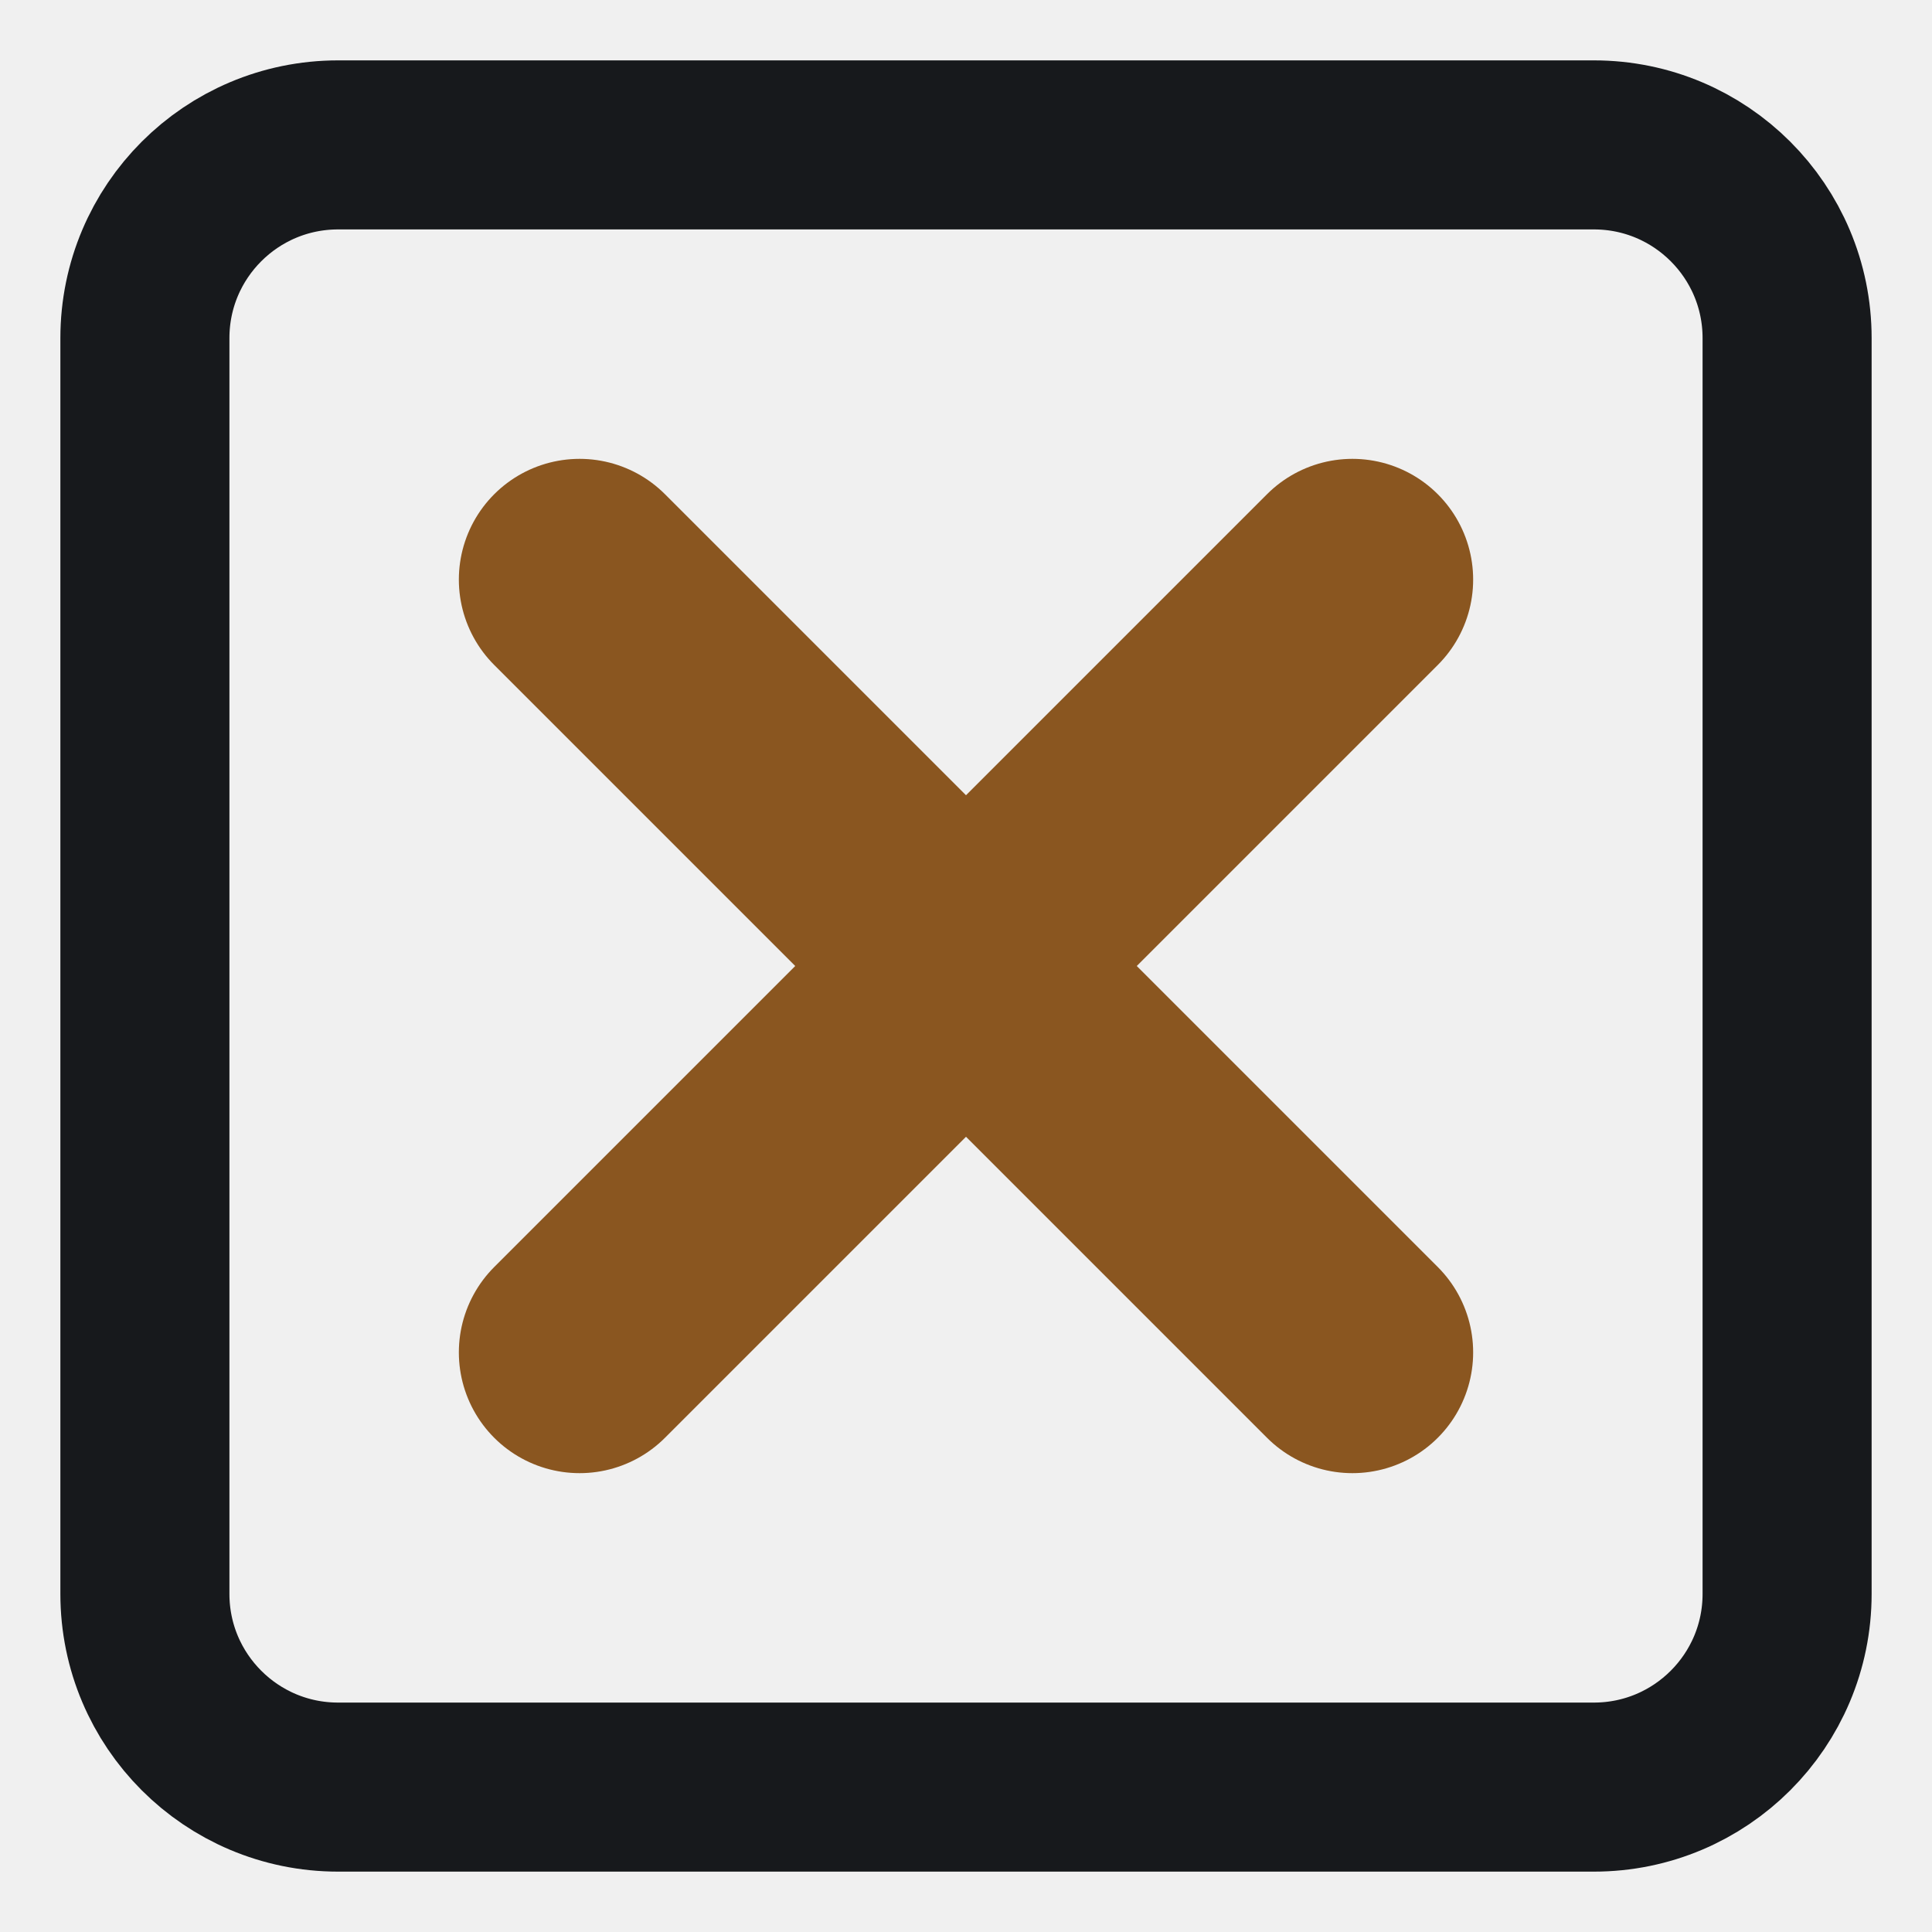
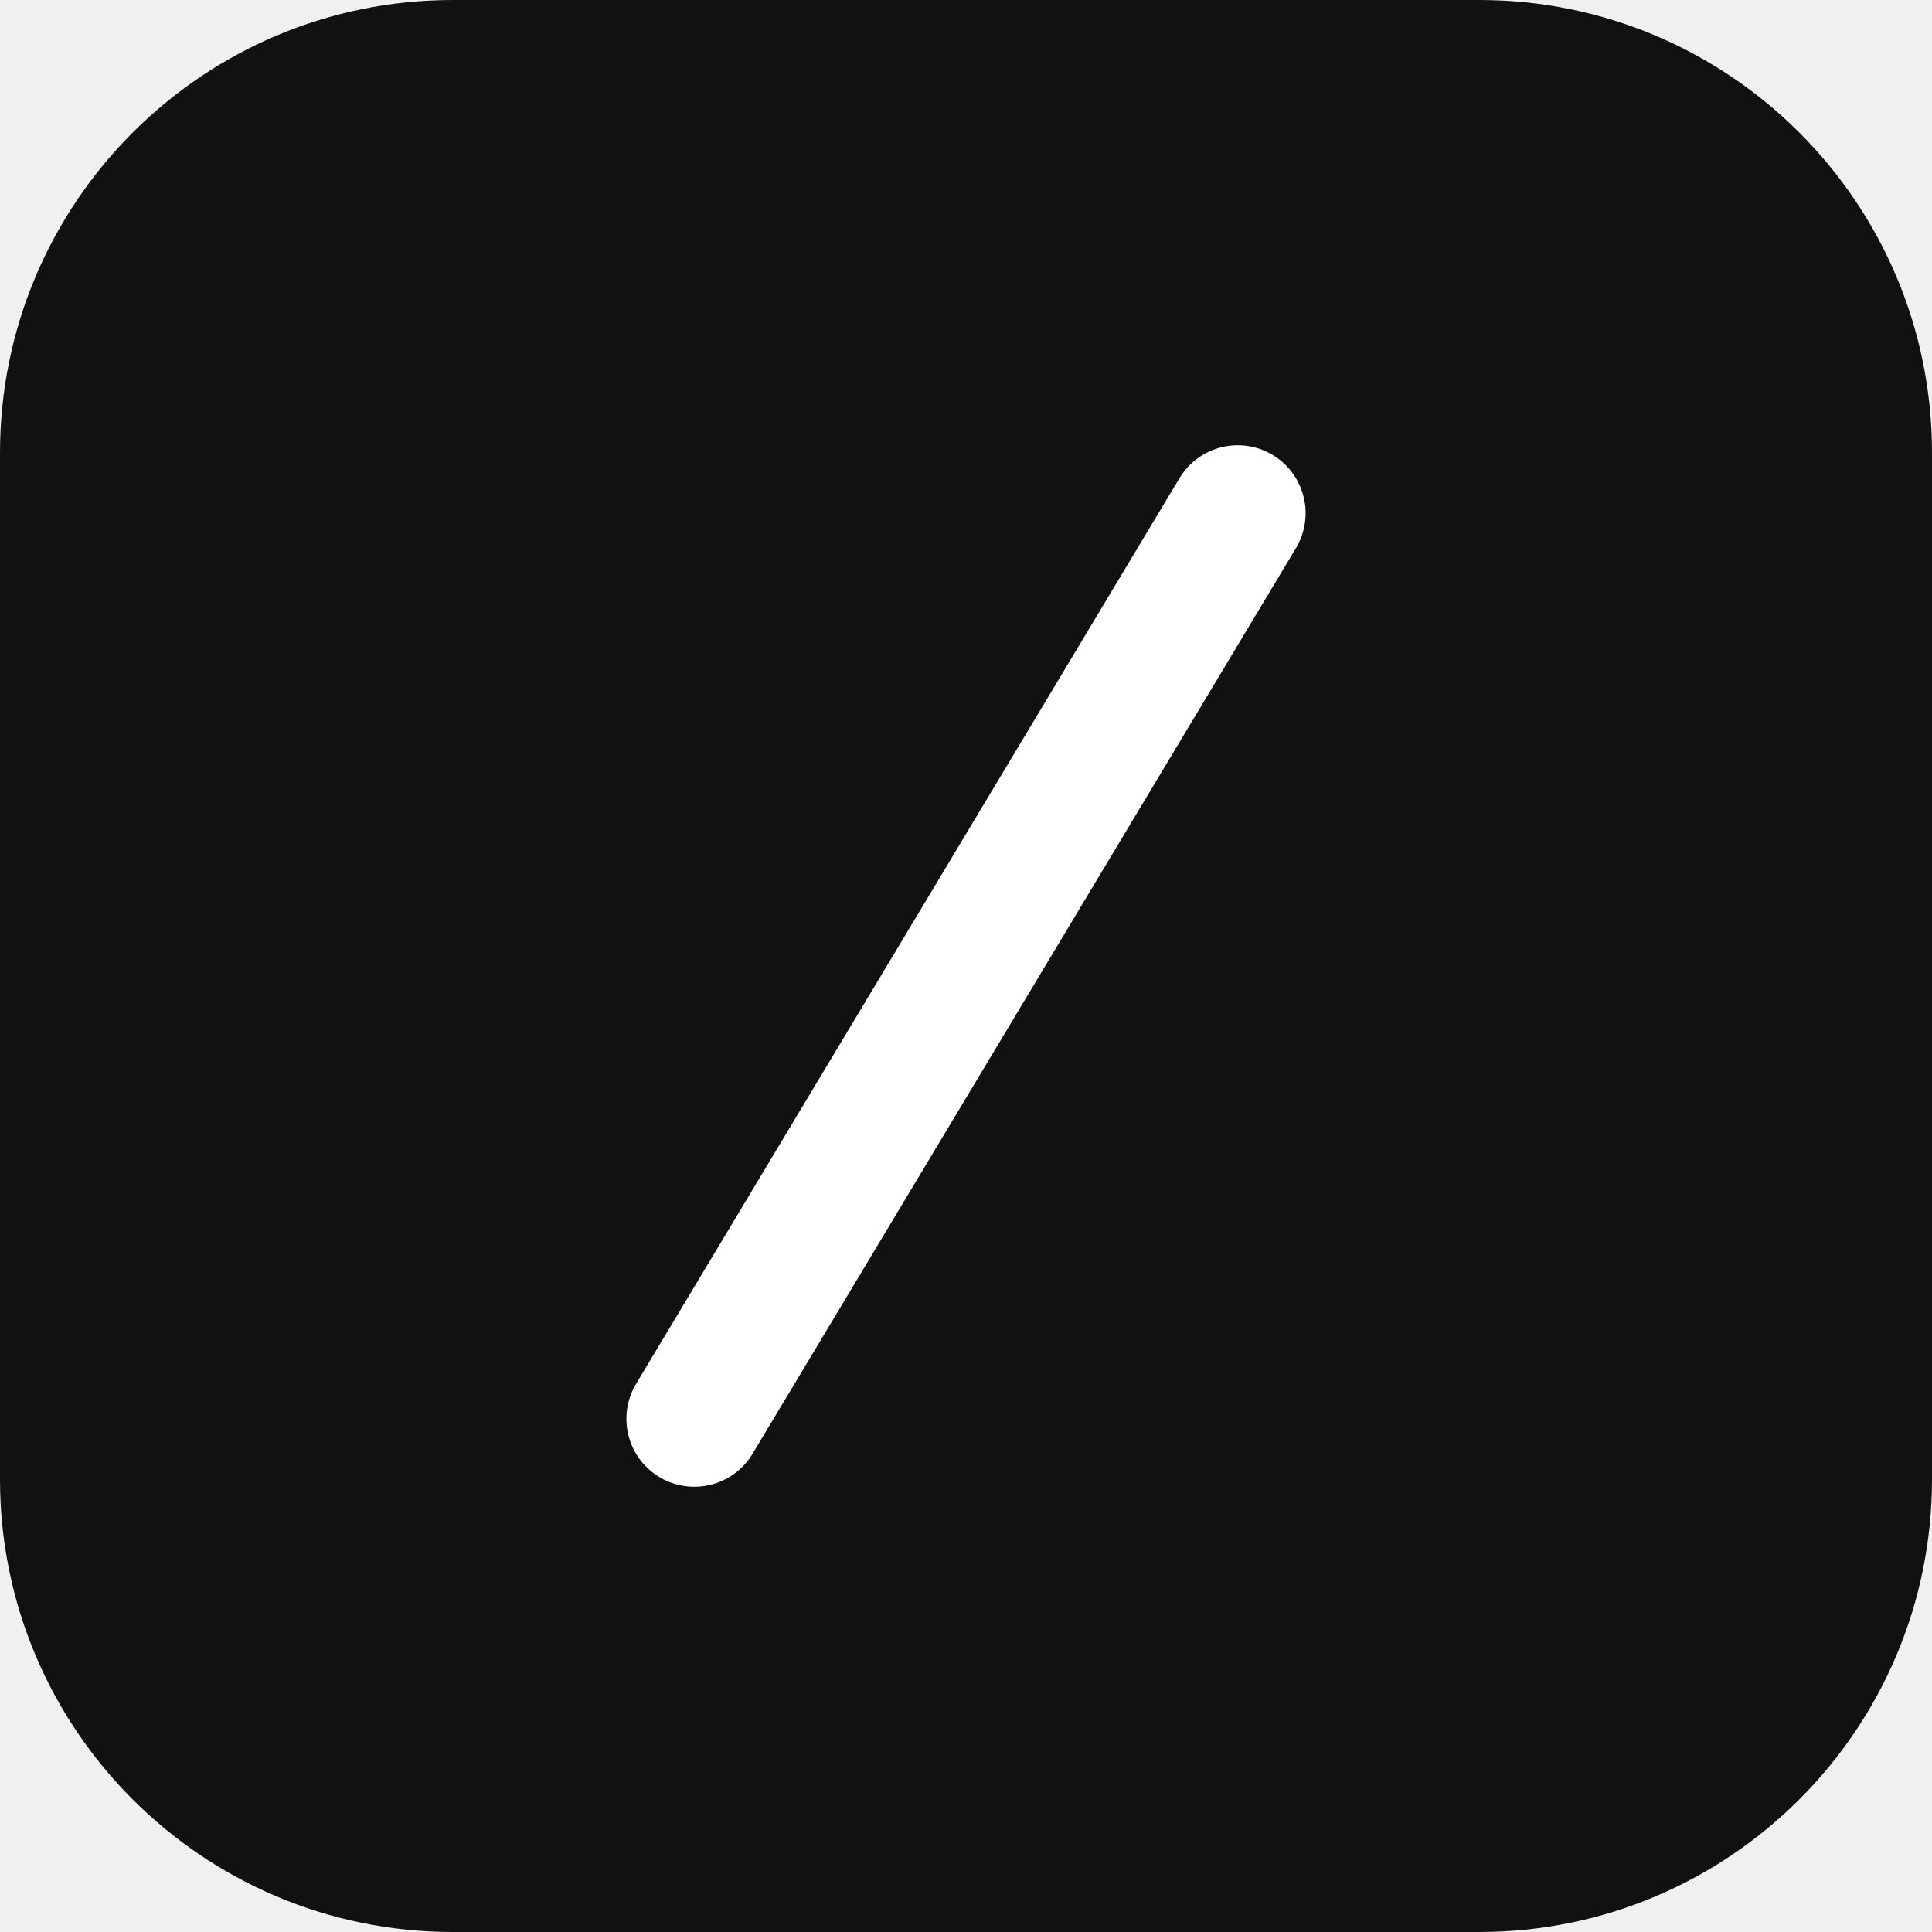
- <svg xmlns="http://www.w3.org/2000/svg" viewBox="0 0 40 40">
-   <rect x="3" y="3" width="34" height="34" rx="4" fill="none" stroke="#17191C" stroke-width="3.5" />
-   <path d="M12 12 L28 28 M28 12 L12 28" stroke="#8A5620" stroke-width="5" stroke-linecap="round" />
+ <svg xmlns="http://www.w3.org/2000/svg" viewBox="0 0 64 64">
+   <rect width="64" height="64" rx="15" fill="#111111" />
+   <line x1="23" y1="47" x2="41" y2="17" stroke="#FFFFFF" stroke-width="4.5" stroke-linecap="round" />
</svg>
